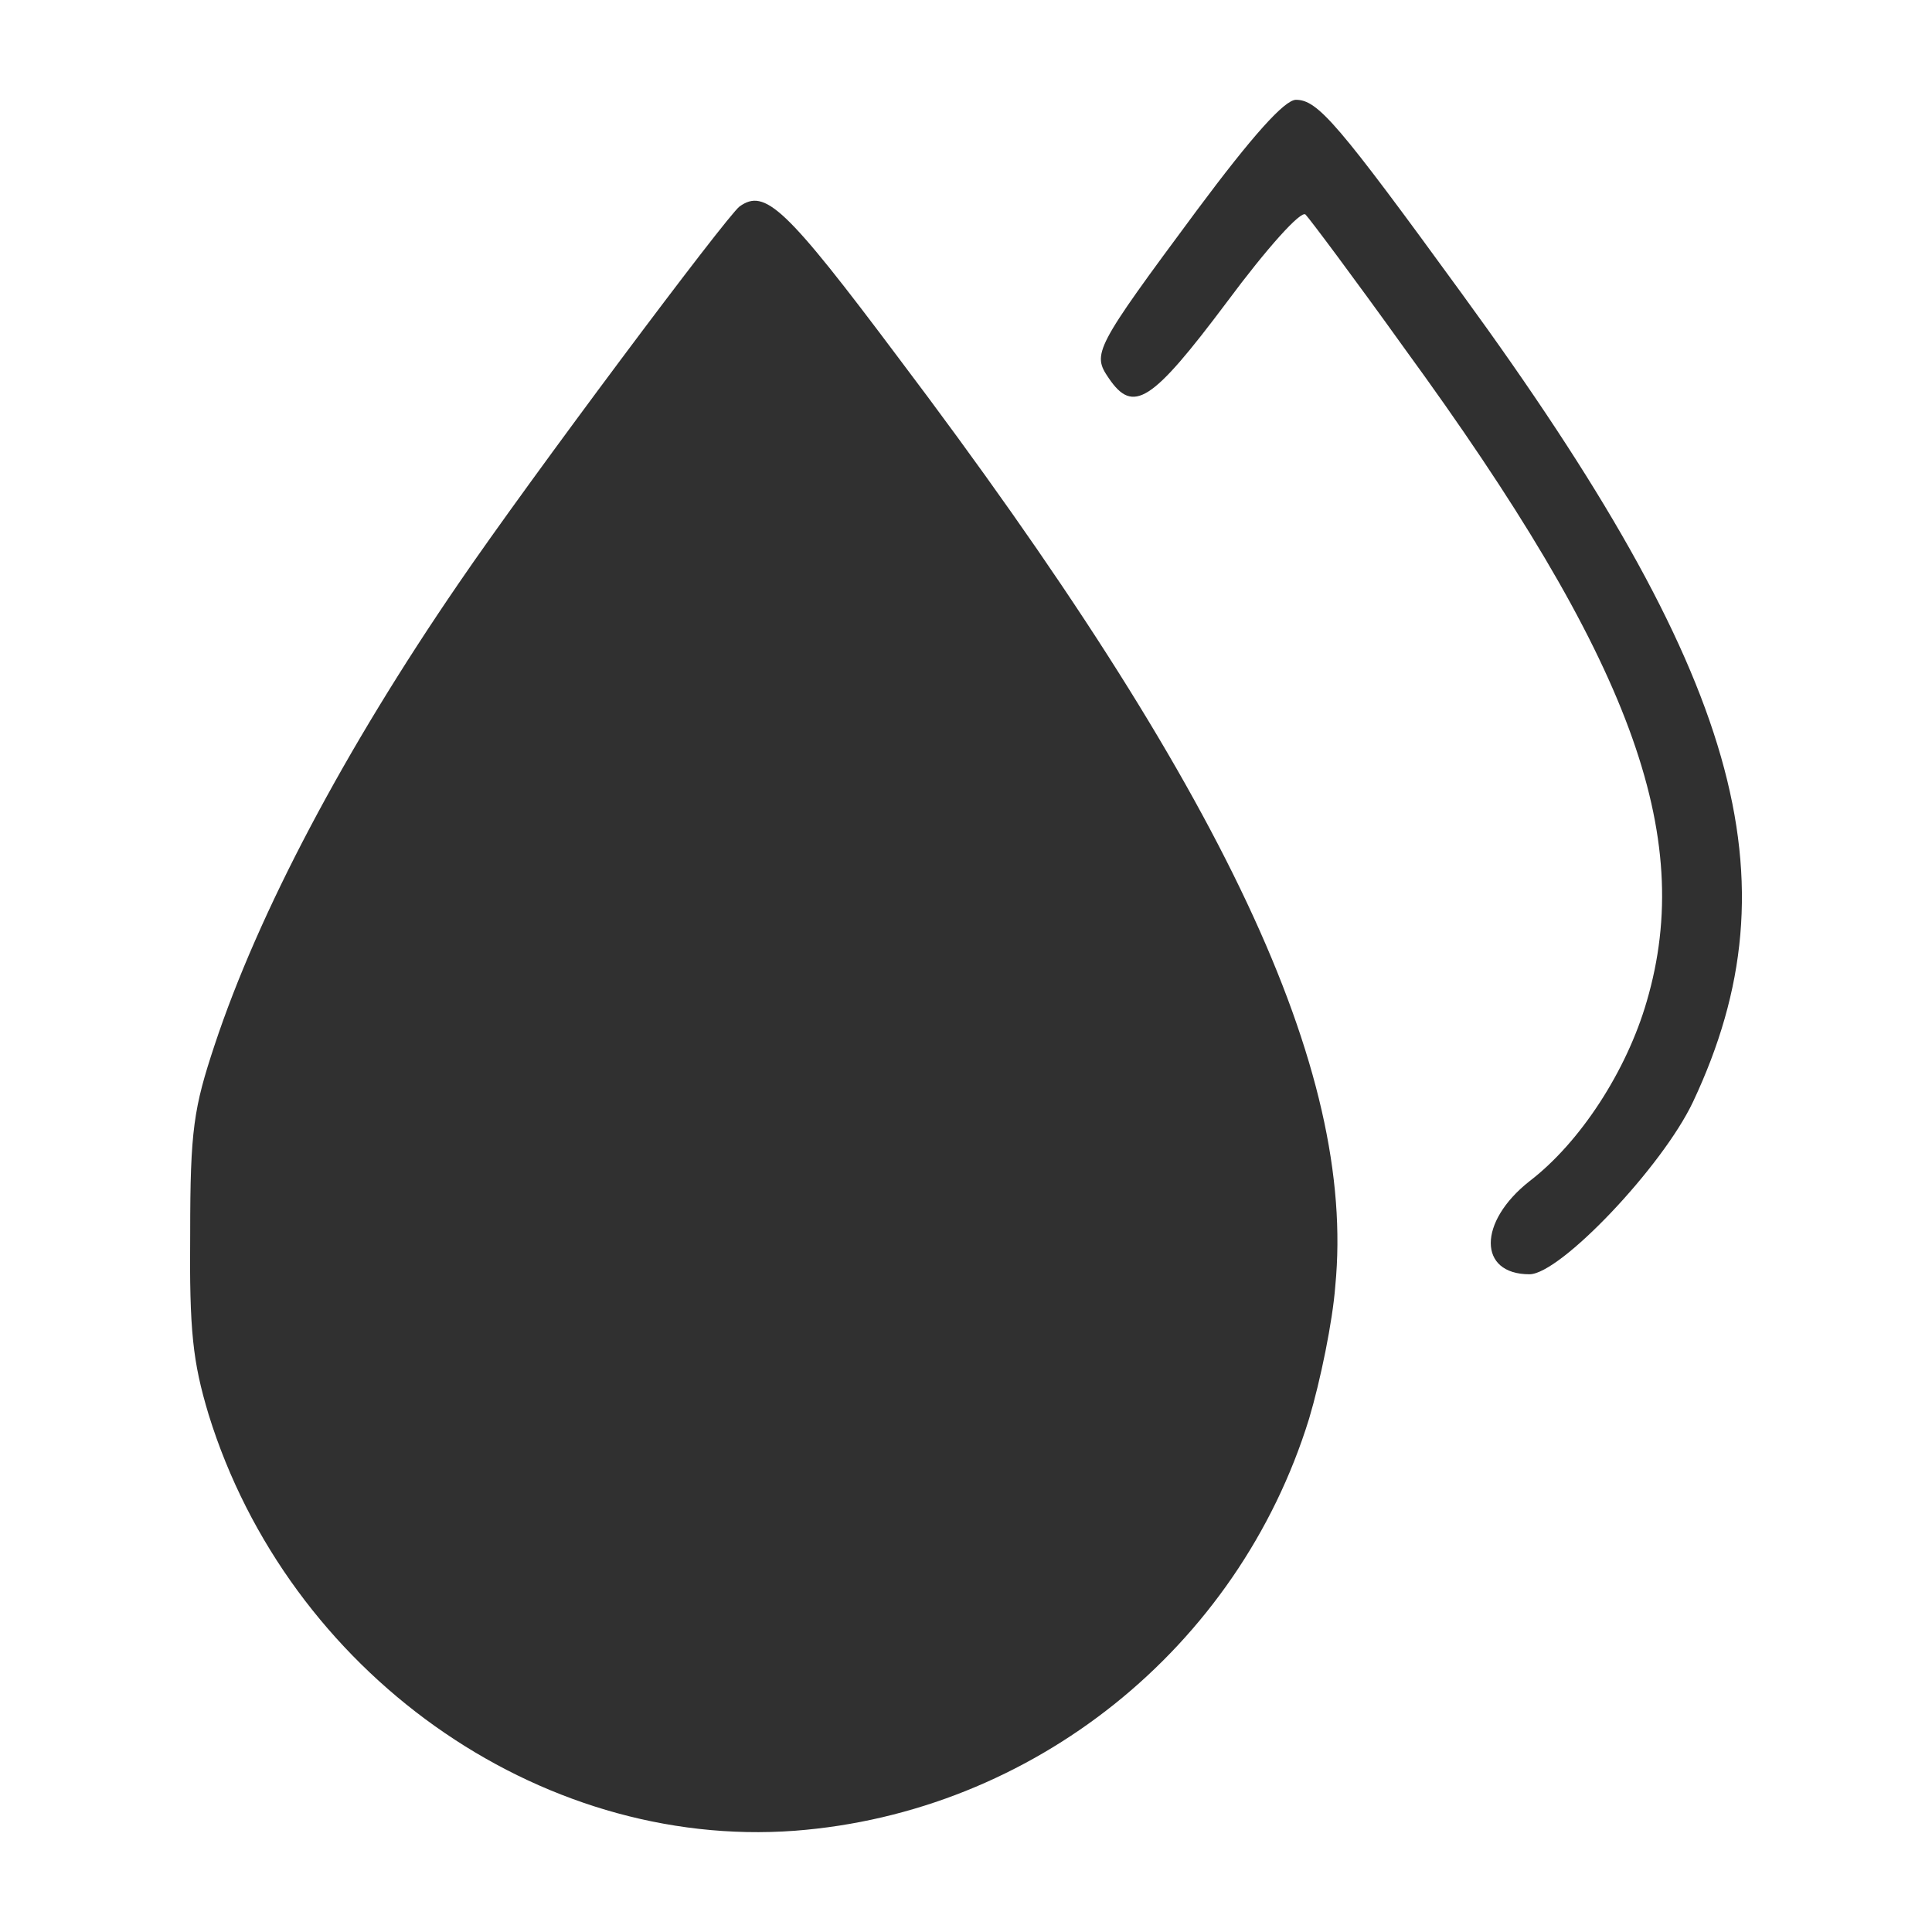
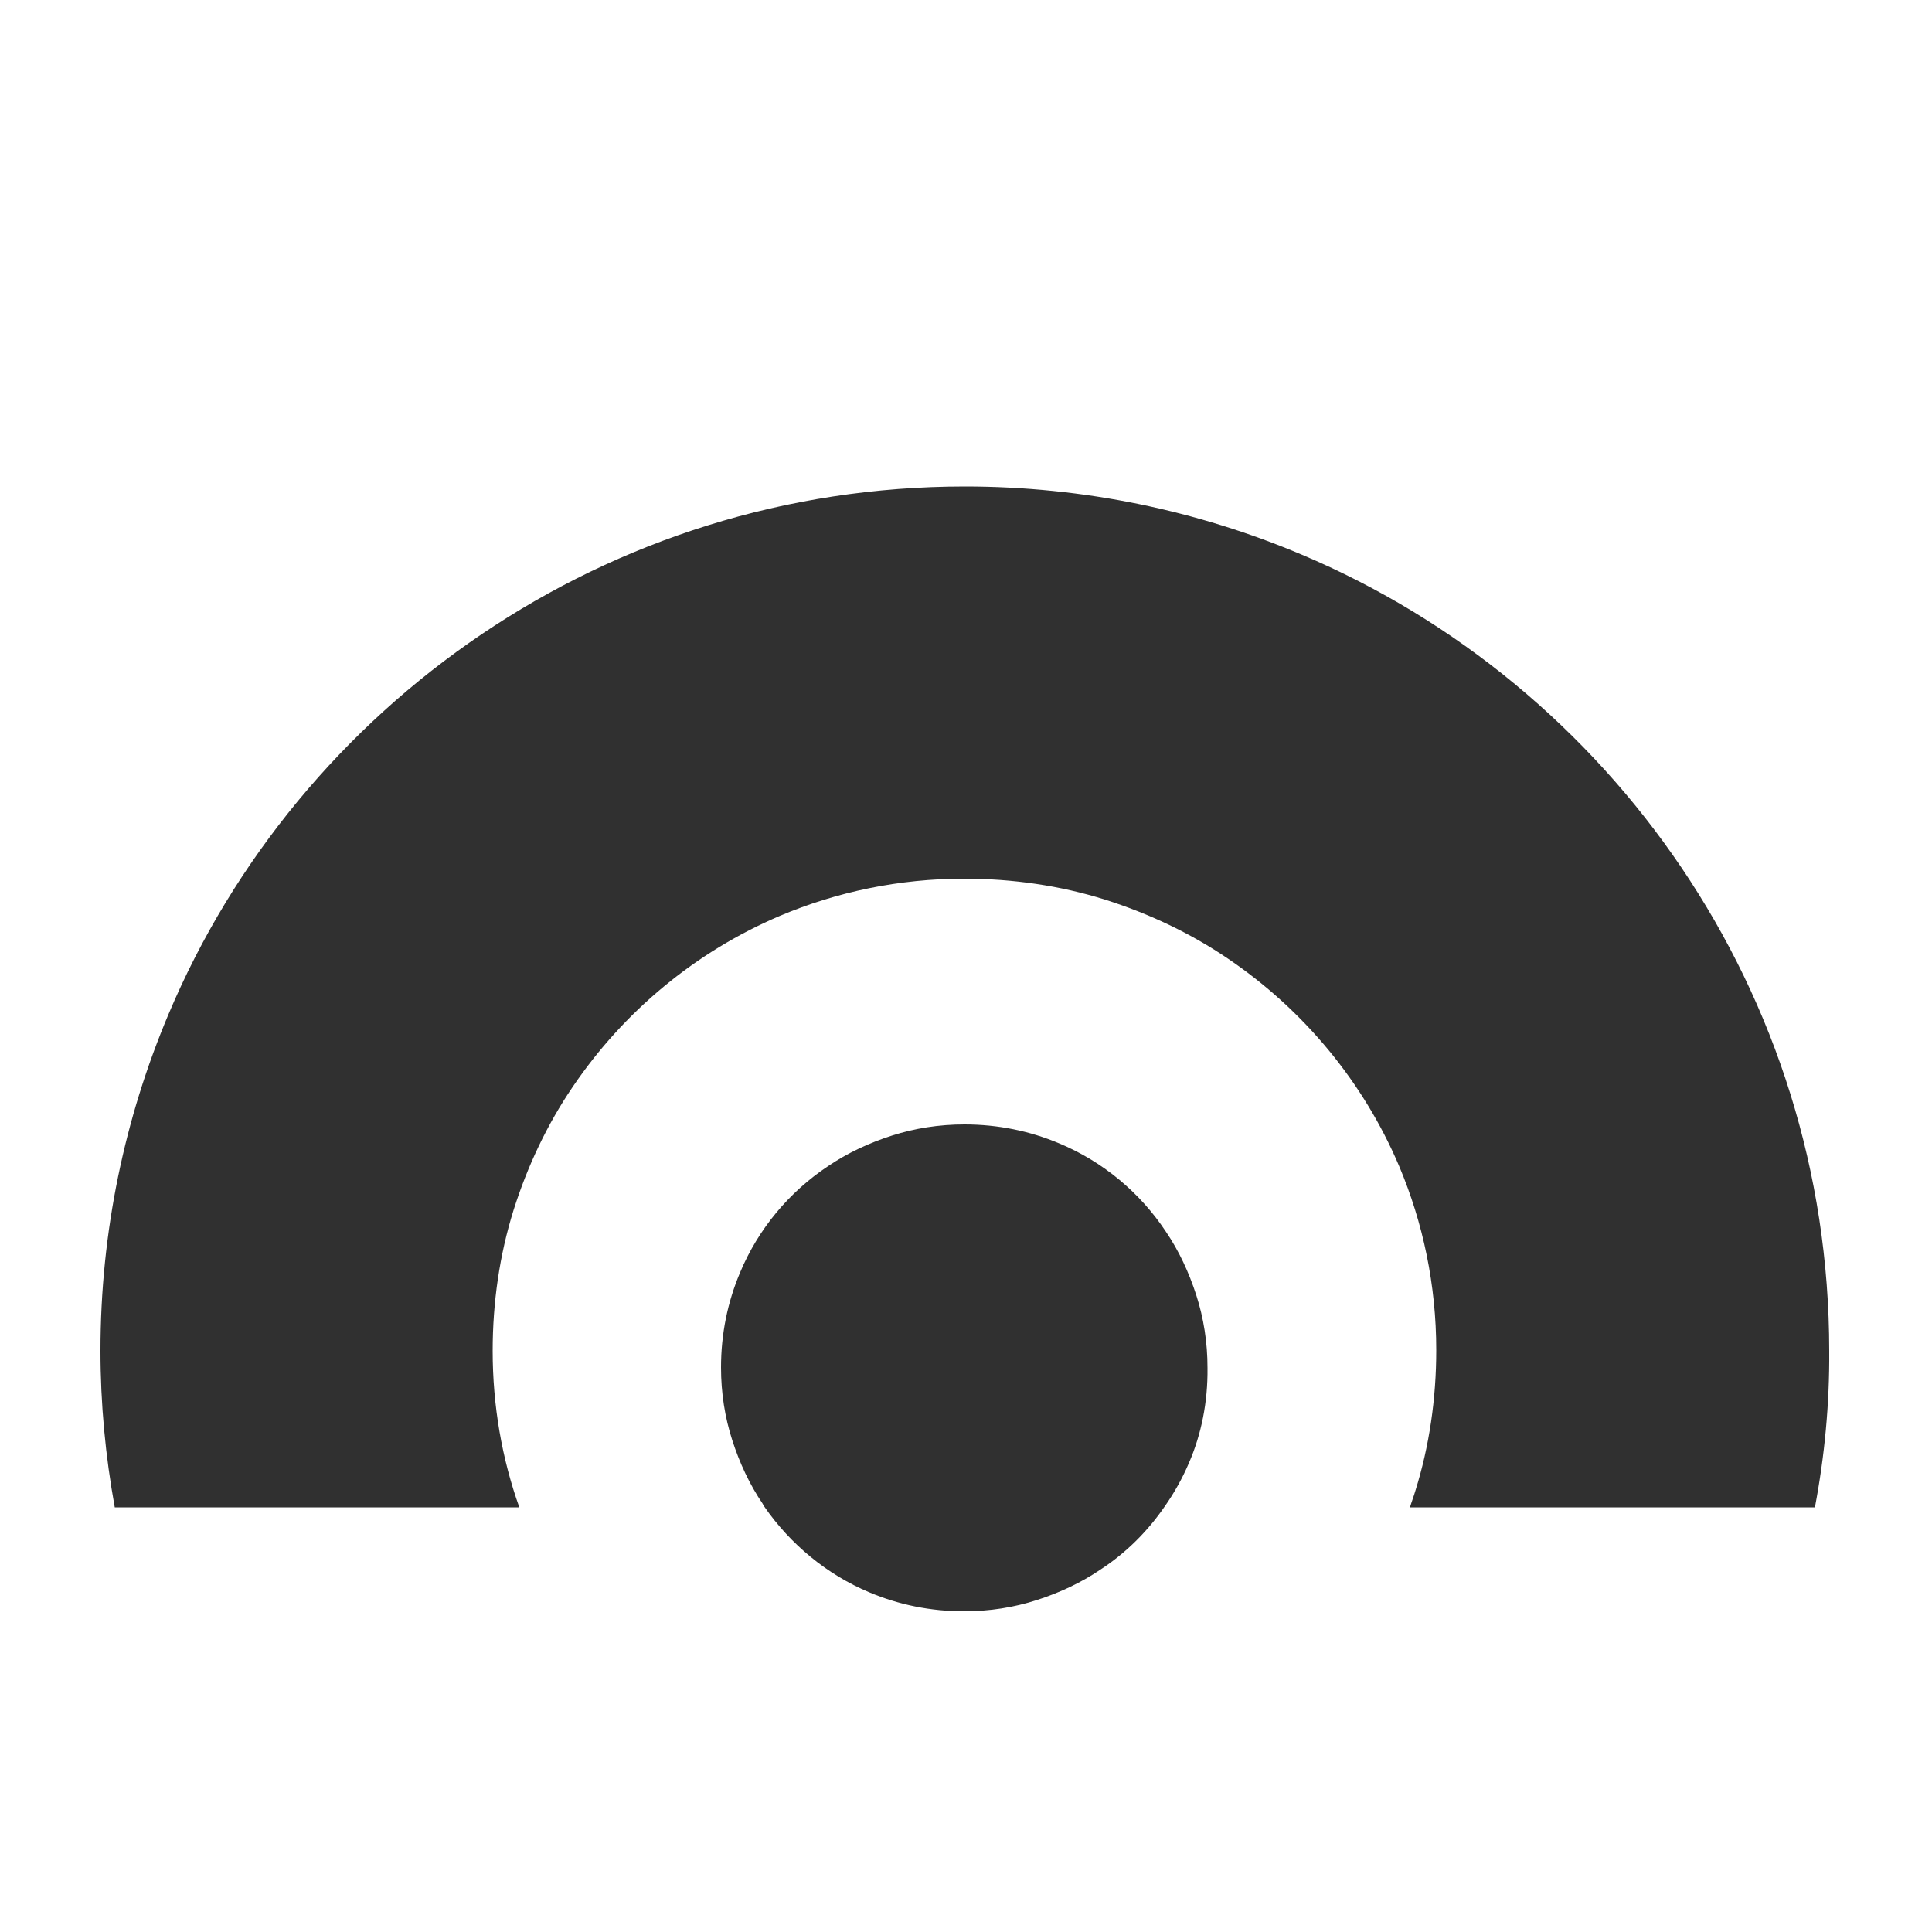
<svg xmlns="http://www.w3.org/2000/svg" version="1.1" id="Layer_1" x="0px" y="0px" viewBox="0 0 500 500" style="enable-background:new 0 0 500 500;" xml:space="preserve">
  <style type="text/css">
	.st0{fill:#303030;}
</style>
-   <g transform="translate(0,216) scale(0.1,-0.1)">
-     <path class="st0" d="M3098,1616.4c-267.1-360-271.7-371.7-228.7-434.9c63.4-93.5,110.9-63.1,305.6,196.4   c104.1,140.3,192.4,238.5,203.8,226.8s126.8-166,255.8-346C4221,454.4,4388.5,0.8,4261.7-431.7c-52.1-180-172.1-364.7-303.4-465.3   c-133.6-105.2-133.6-240.8,0-240.8c79.2,0,344.1,278.2,423.4,446.6c271.7,577.5,120,1105.9-597.7,2090.2   c-321.5,441.9-373.6,502.7-430.1,502.7C3324.4,1901.6,3240.7,1808.1,3098,1616.4z" />
-     <path class="st0" d="M1914,1625.7c-34-25.7-543.3-706.1-726.7-975C890.7,218.2,668.8-202.6,555.6-544   c-54.3-163.7-63.4-219.8-63.4-488.6c-2.3-252.5,6.8-332,47.5-467.6c206-666.3,851.3-1126.9,1516.9-1077.8   c615.8,46.8,1147.8,472.3,1331.2,1066.1c29.4,98.2,61.1,252.5,67.9,343.7c54.3,558.8-287.5,1285.9-1129.7,2401.1   C2031.7,1625.7,1979.7,1672.5,1914,1625.7z" />
+   <g>
+     <path class="st0" d="M307.7,378.6c-1.7,4-3.9,7.9-6.3,11.3c-4.4,6.4-10,12-16.6,16.3c-5,3.4-10.6,6-16.5,7.9   c-5.9,1.9-12.2,2.9-18.8,2.9c-8.7,0-16.9-1.7-24.5-4.9c-11-4.6-20.5-12.5-27.2-22.2c-0.1-0.3-0.3-0.4-0.4-0.7   c-3.4-5-6-10.6-7.9-16.5c-1.9-5.9-2.9-12.2-2.9-18.8c0-8.7,1.7-16.9,4.9-24.5c4.7-11.3,12.7-20.9,22.8-27.6c5-3.4,10.6-6,16.5-7.9   c5.9-1.9,12.2-2.9,18.8-2.9c8.7,0,16.9,1.7,24.5,4.9c11.3,4.7,20.9,12.7,27.6,22.8c3.4,5,6,10.6,7.9,16.5s2.9,12.2,2.9,18.8   C312.6,362.9,310.9,371.2,307.7,378.6z M469.7,390.1H364.9c0.4-1.4,1-2.9,1.4-4.3c3.6-11.5,5.4-23.8,5.4-36.4   c0-16.8-3.4-32.9-9.6-47.6c-9.3-21.9-24.8-40.5-44.3-53.7c-9.7-6.6-20.5-11.7-31.9-15.3c-11.5-3.6-23.8-5.4-36.4-5.4   c-16.8,0-32.9,3.4-47.6,9.6c-21.9,9.3-40.5,24.8-53.7,44.3c-6.6,9.7-11.7,20.5-15.3,31.9c-3.6,11.5-5.4,23.8-5.4,36.4   c0,14.2,2.4,27.9,6.9,40.5H29.7c-2.4-13.2-3.7-26.8-3.7-40.5c0-30.9,6.3-60.3,17.6-87.1c16.9-40.1,45.4-74.3,81.1-98.4   s78.6-38.2,125-38.2c30.9,0,60.3,6.3,87.1,17.6c40.1,16.9,74.3,45.4,98.4,81.1c24.1,35.7,38.2,78.6,38.2,125   C473.5,363.3,472.2,376.9,469.7,390.1z" />
  </g>
</svg>
